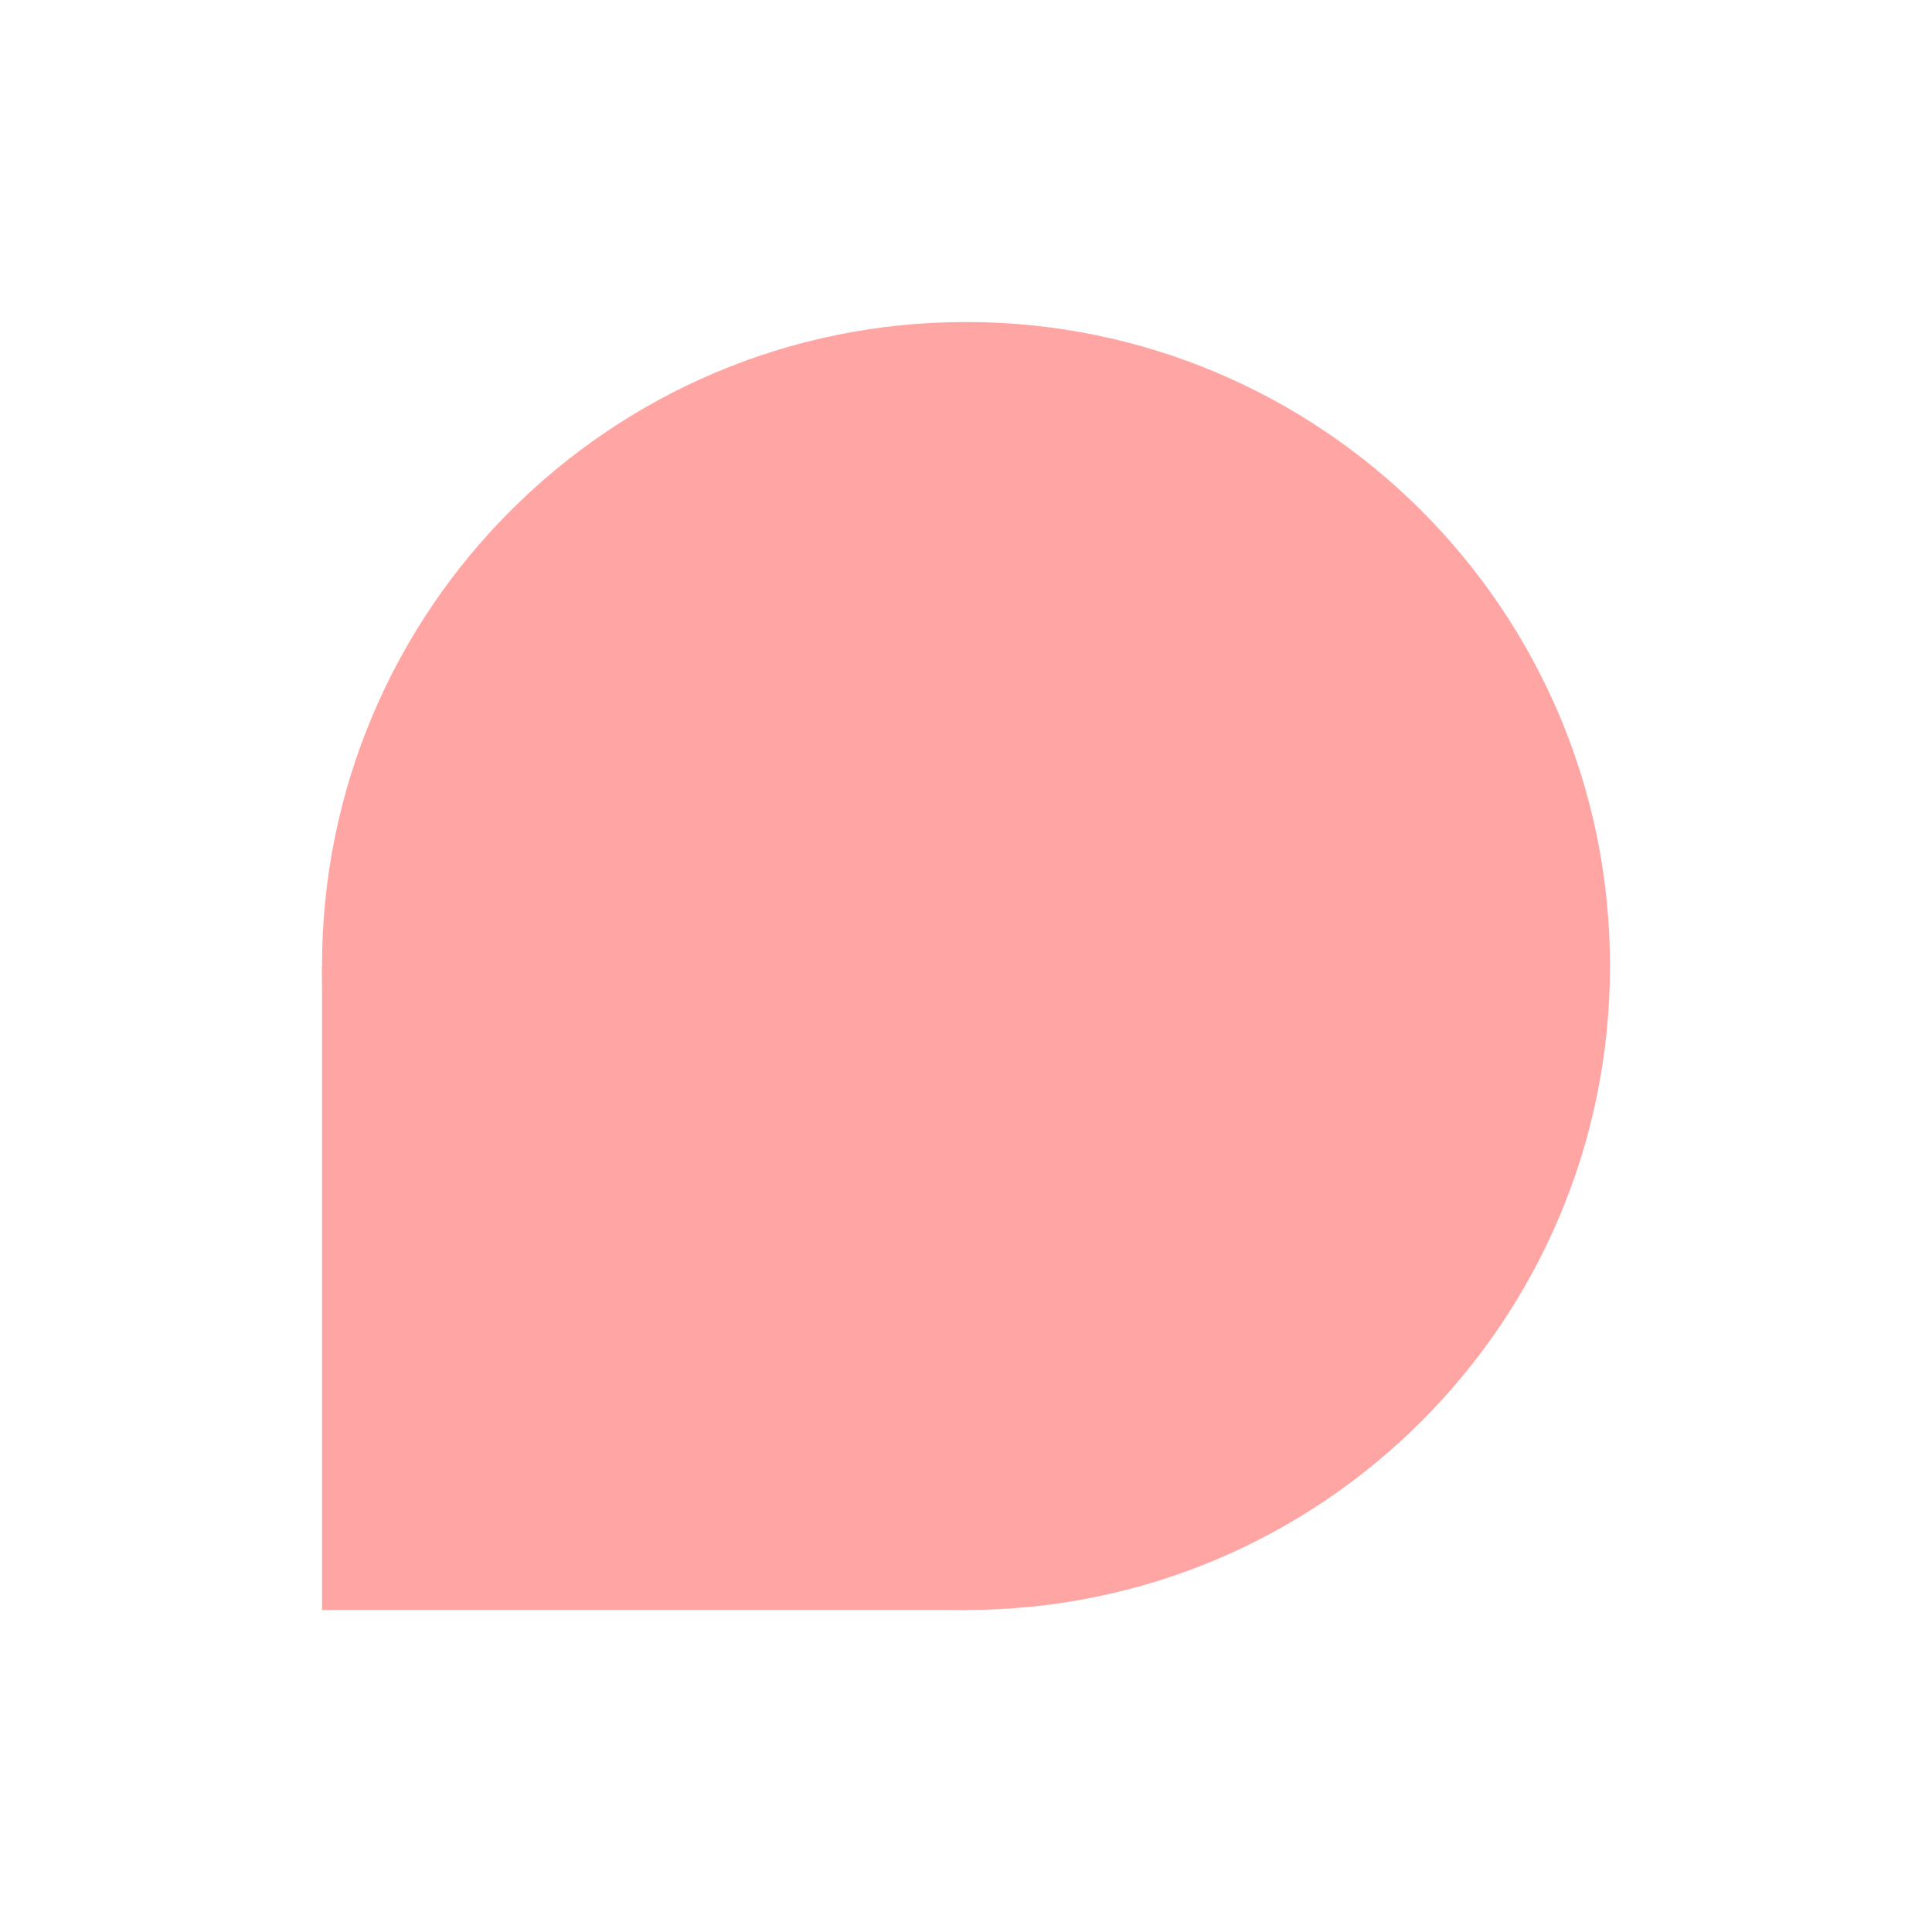
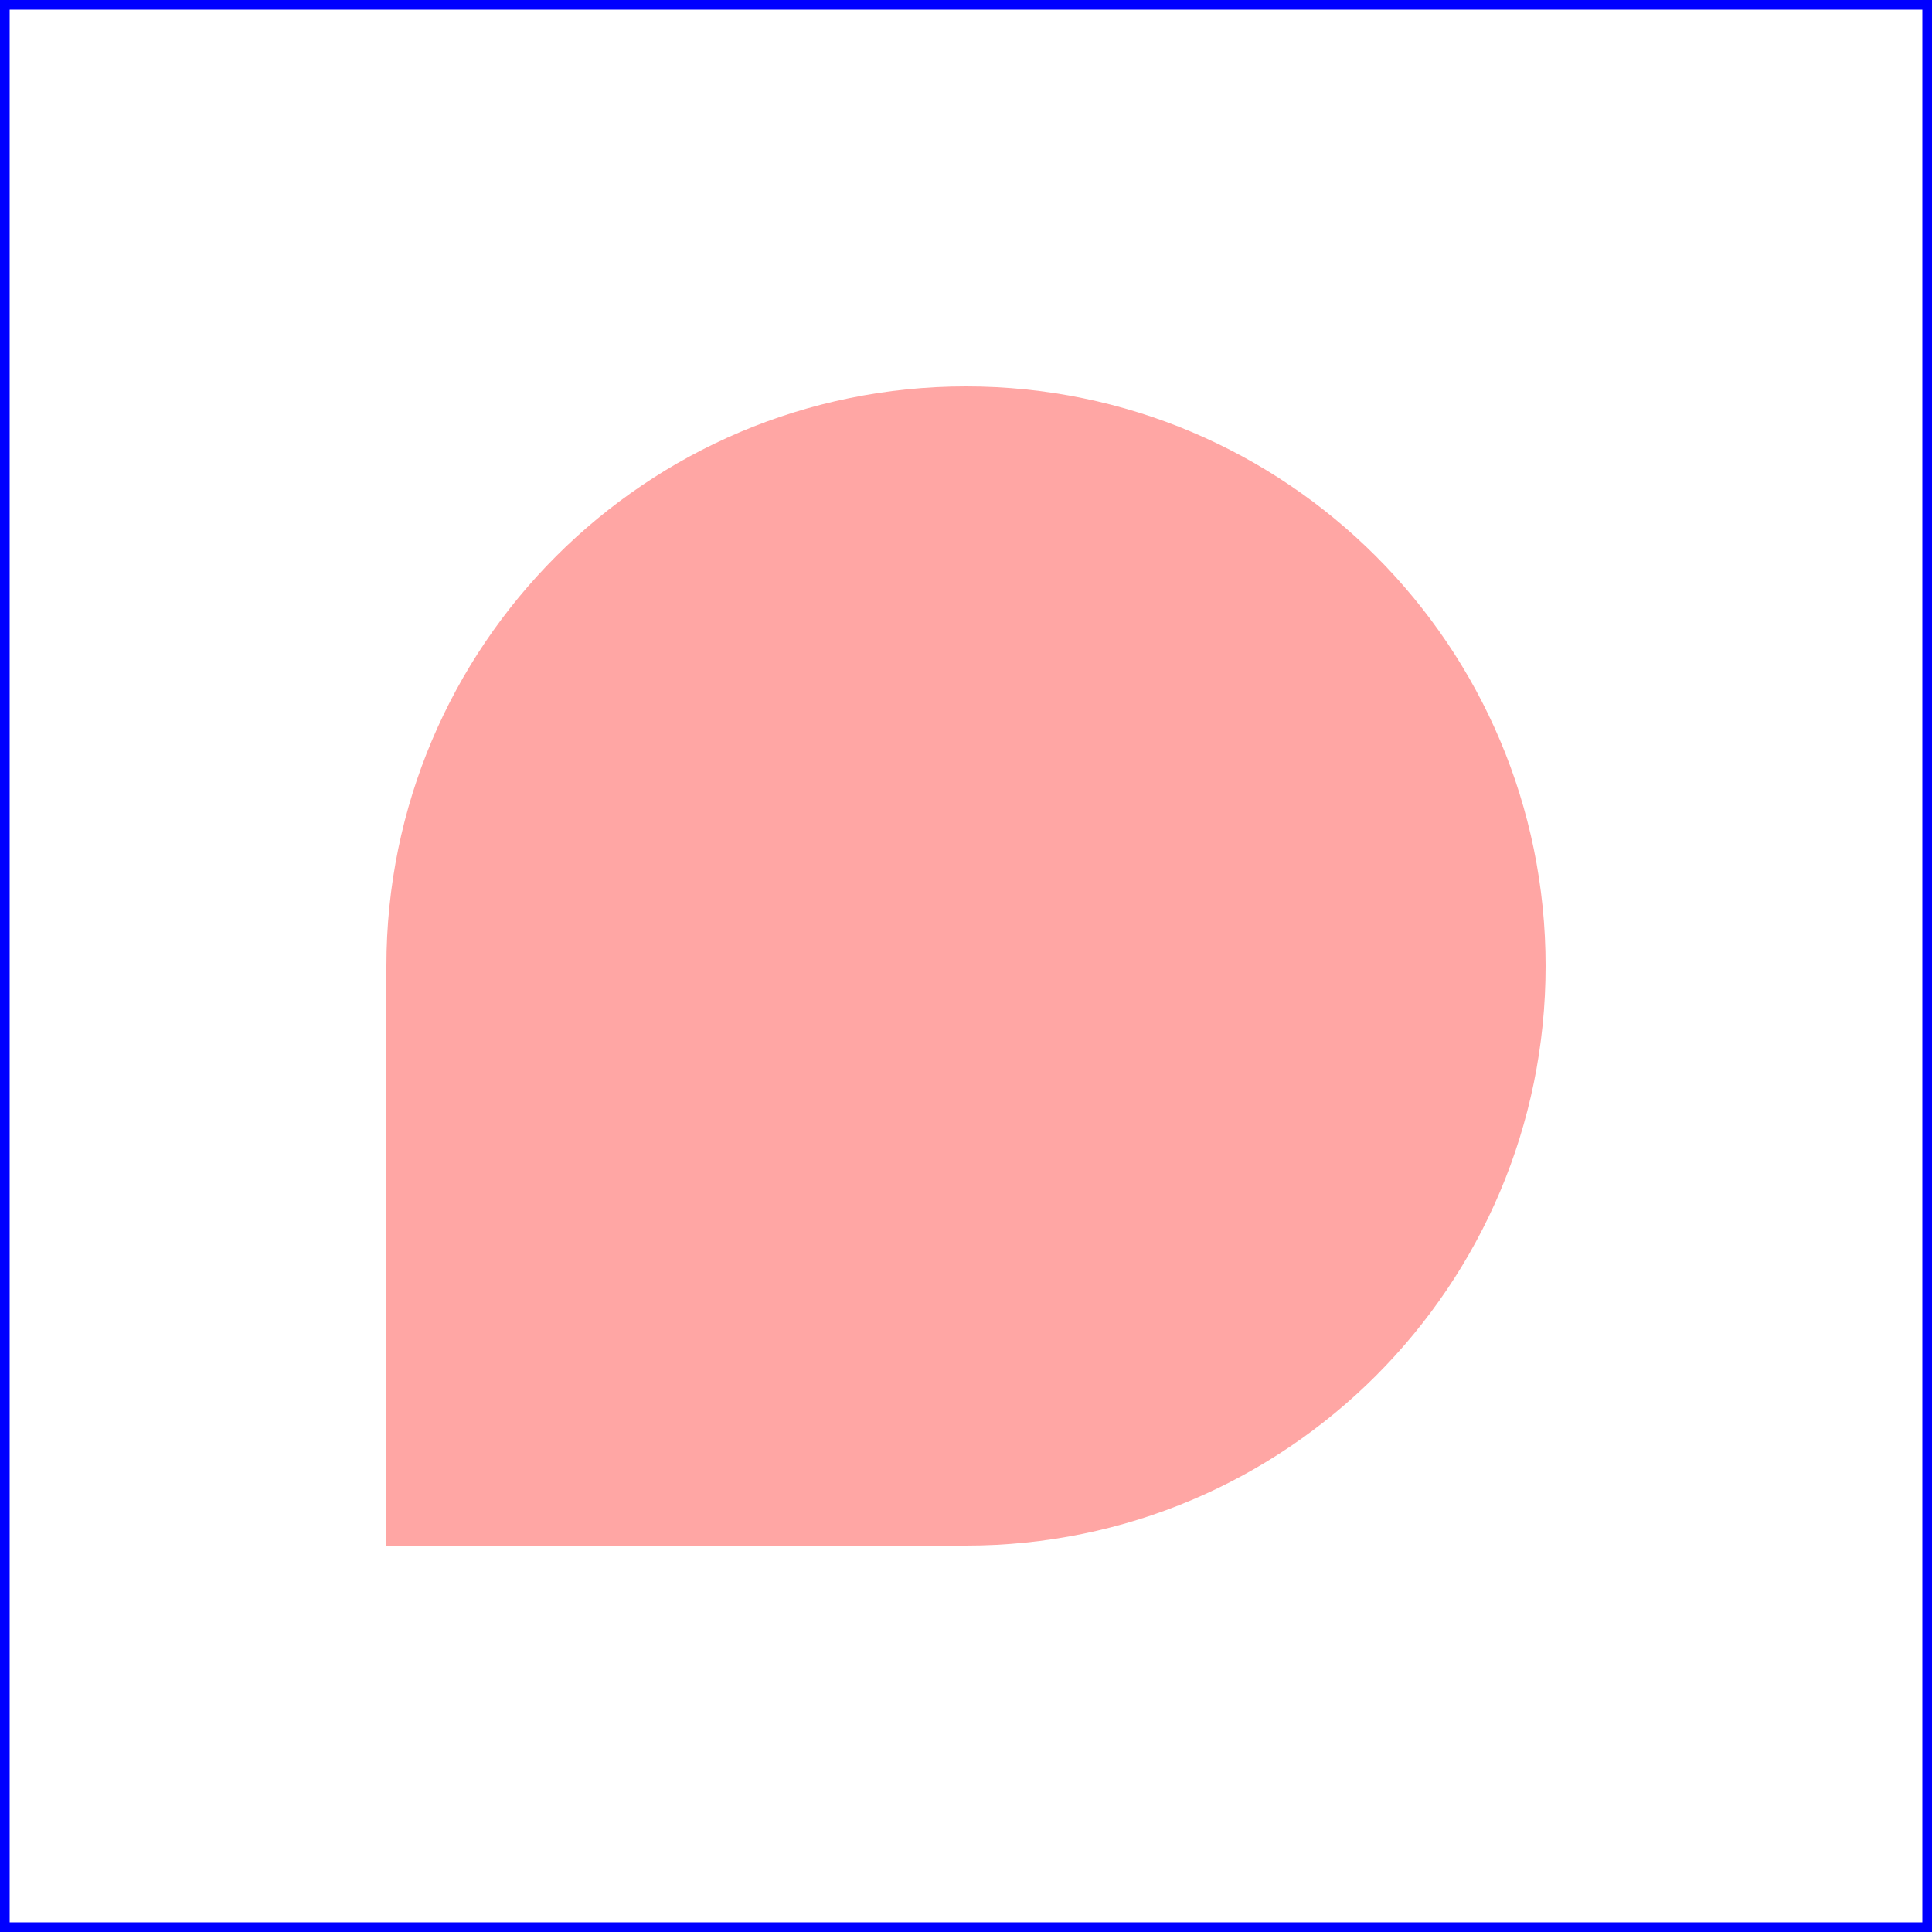
- <svg xmlns="http://www.w3.org/2000/svg" width="400" height="400" viewBox="-12 -12 24 24">
-   <circle cx="0" cy="0" fill="#FFA6A4" r="8" />
-   <rect x="-8" y="0" width="8" height="8" fill="#FFA6A4" />
+ <svg xmlns="http://www.w3.org/2000/svg" width="400" height="400" viewBox="-10 -10 20 20">
+   <rect x="-10" y="-10" width="20" height="20" fill="none" stroke="blue" stroke-width="0.2" />
+   <circle cx="0" cy="0" fill="#FFA6A4" r="6" />
+   <rect x="-6" y="0" width="6" height="6" fill="#FFA6A4" />
</svg>
